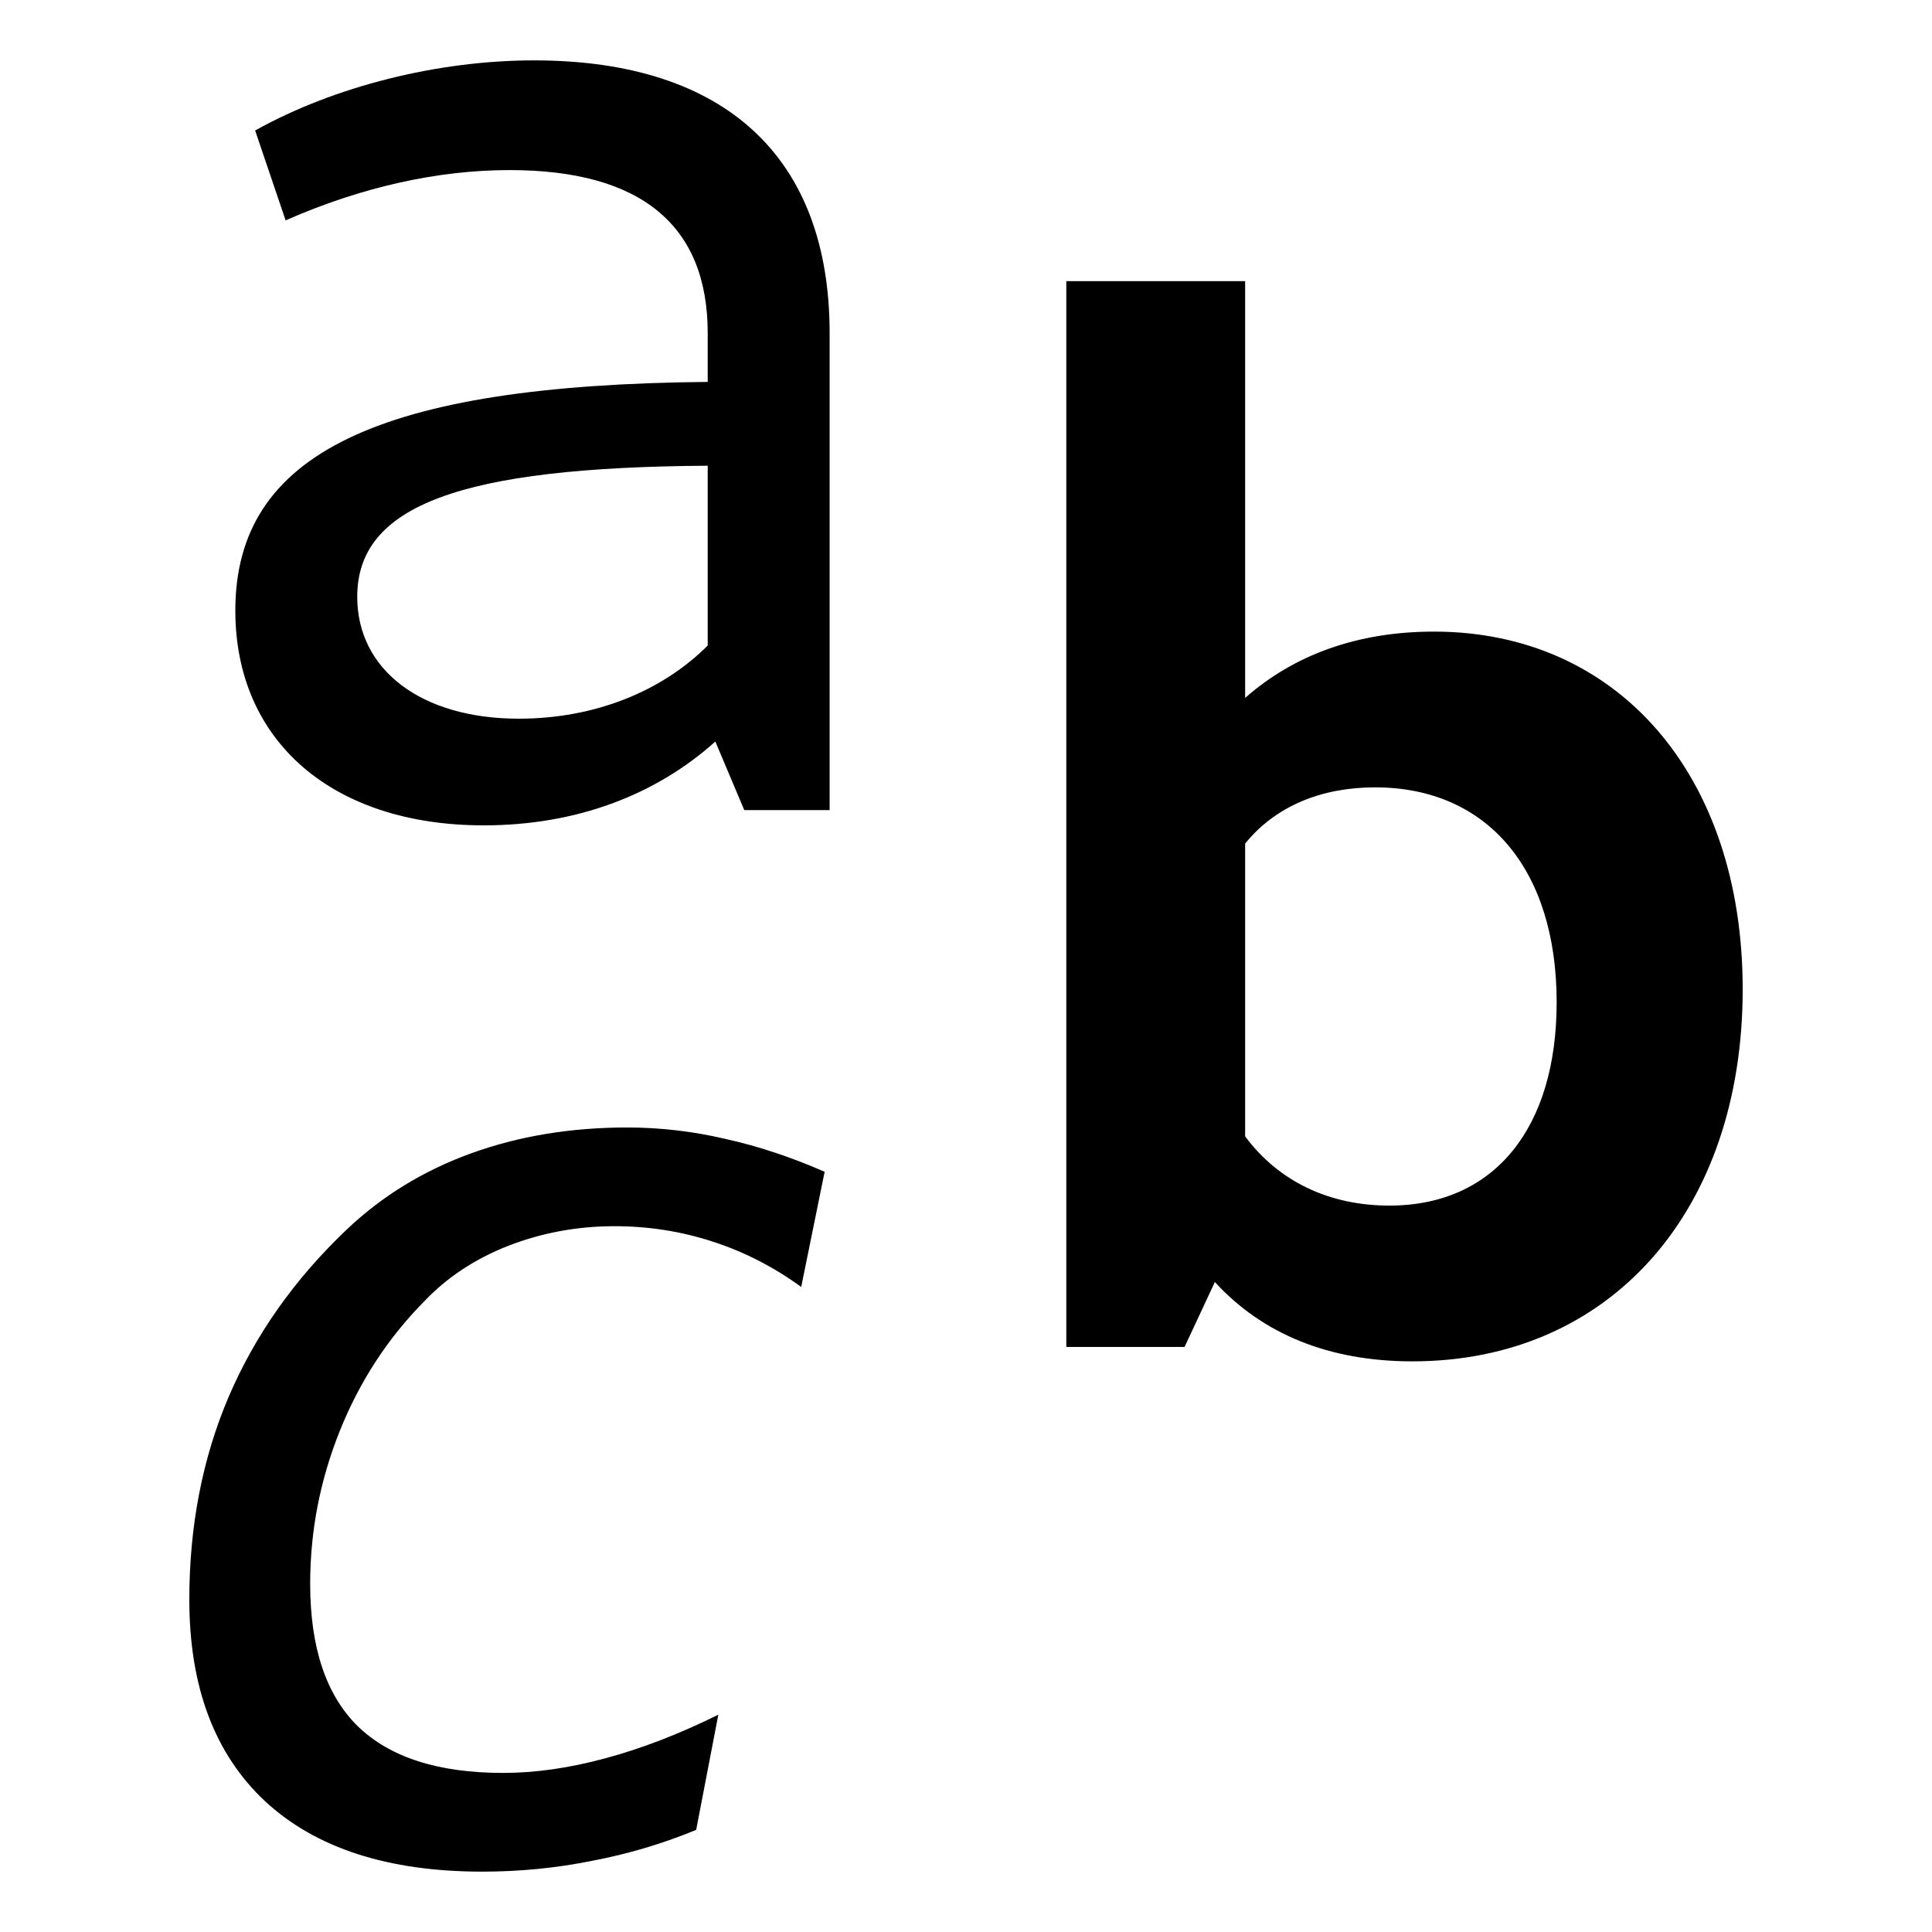
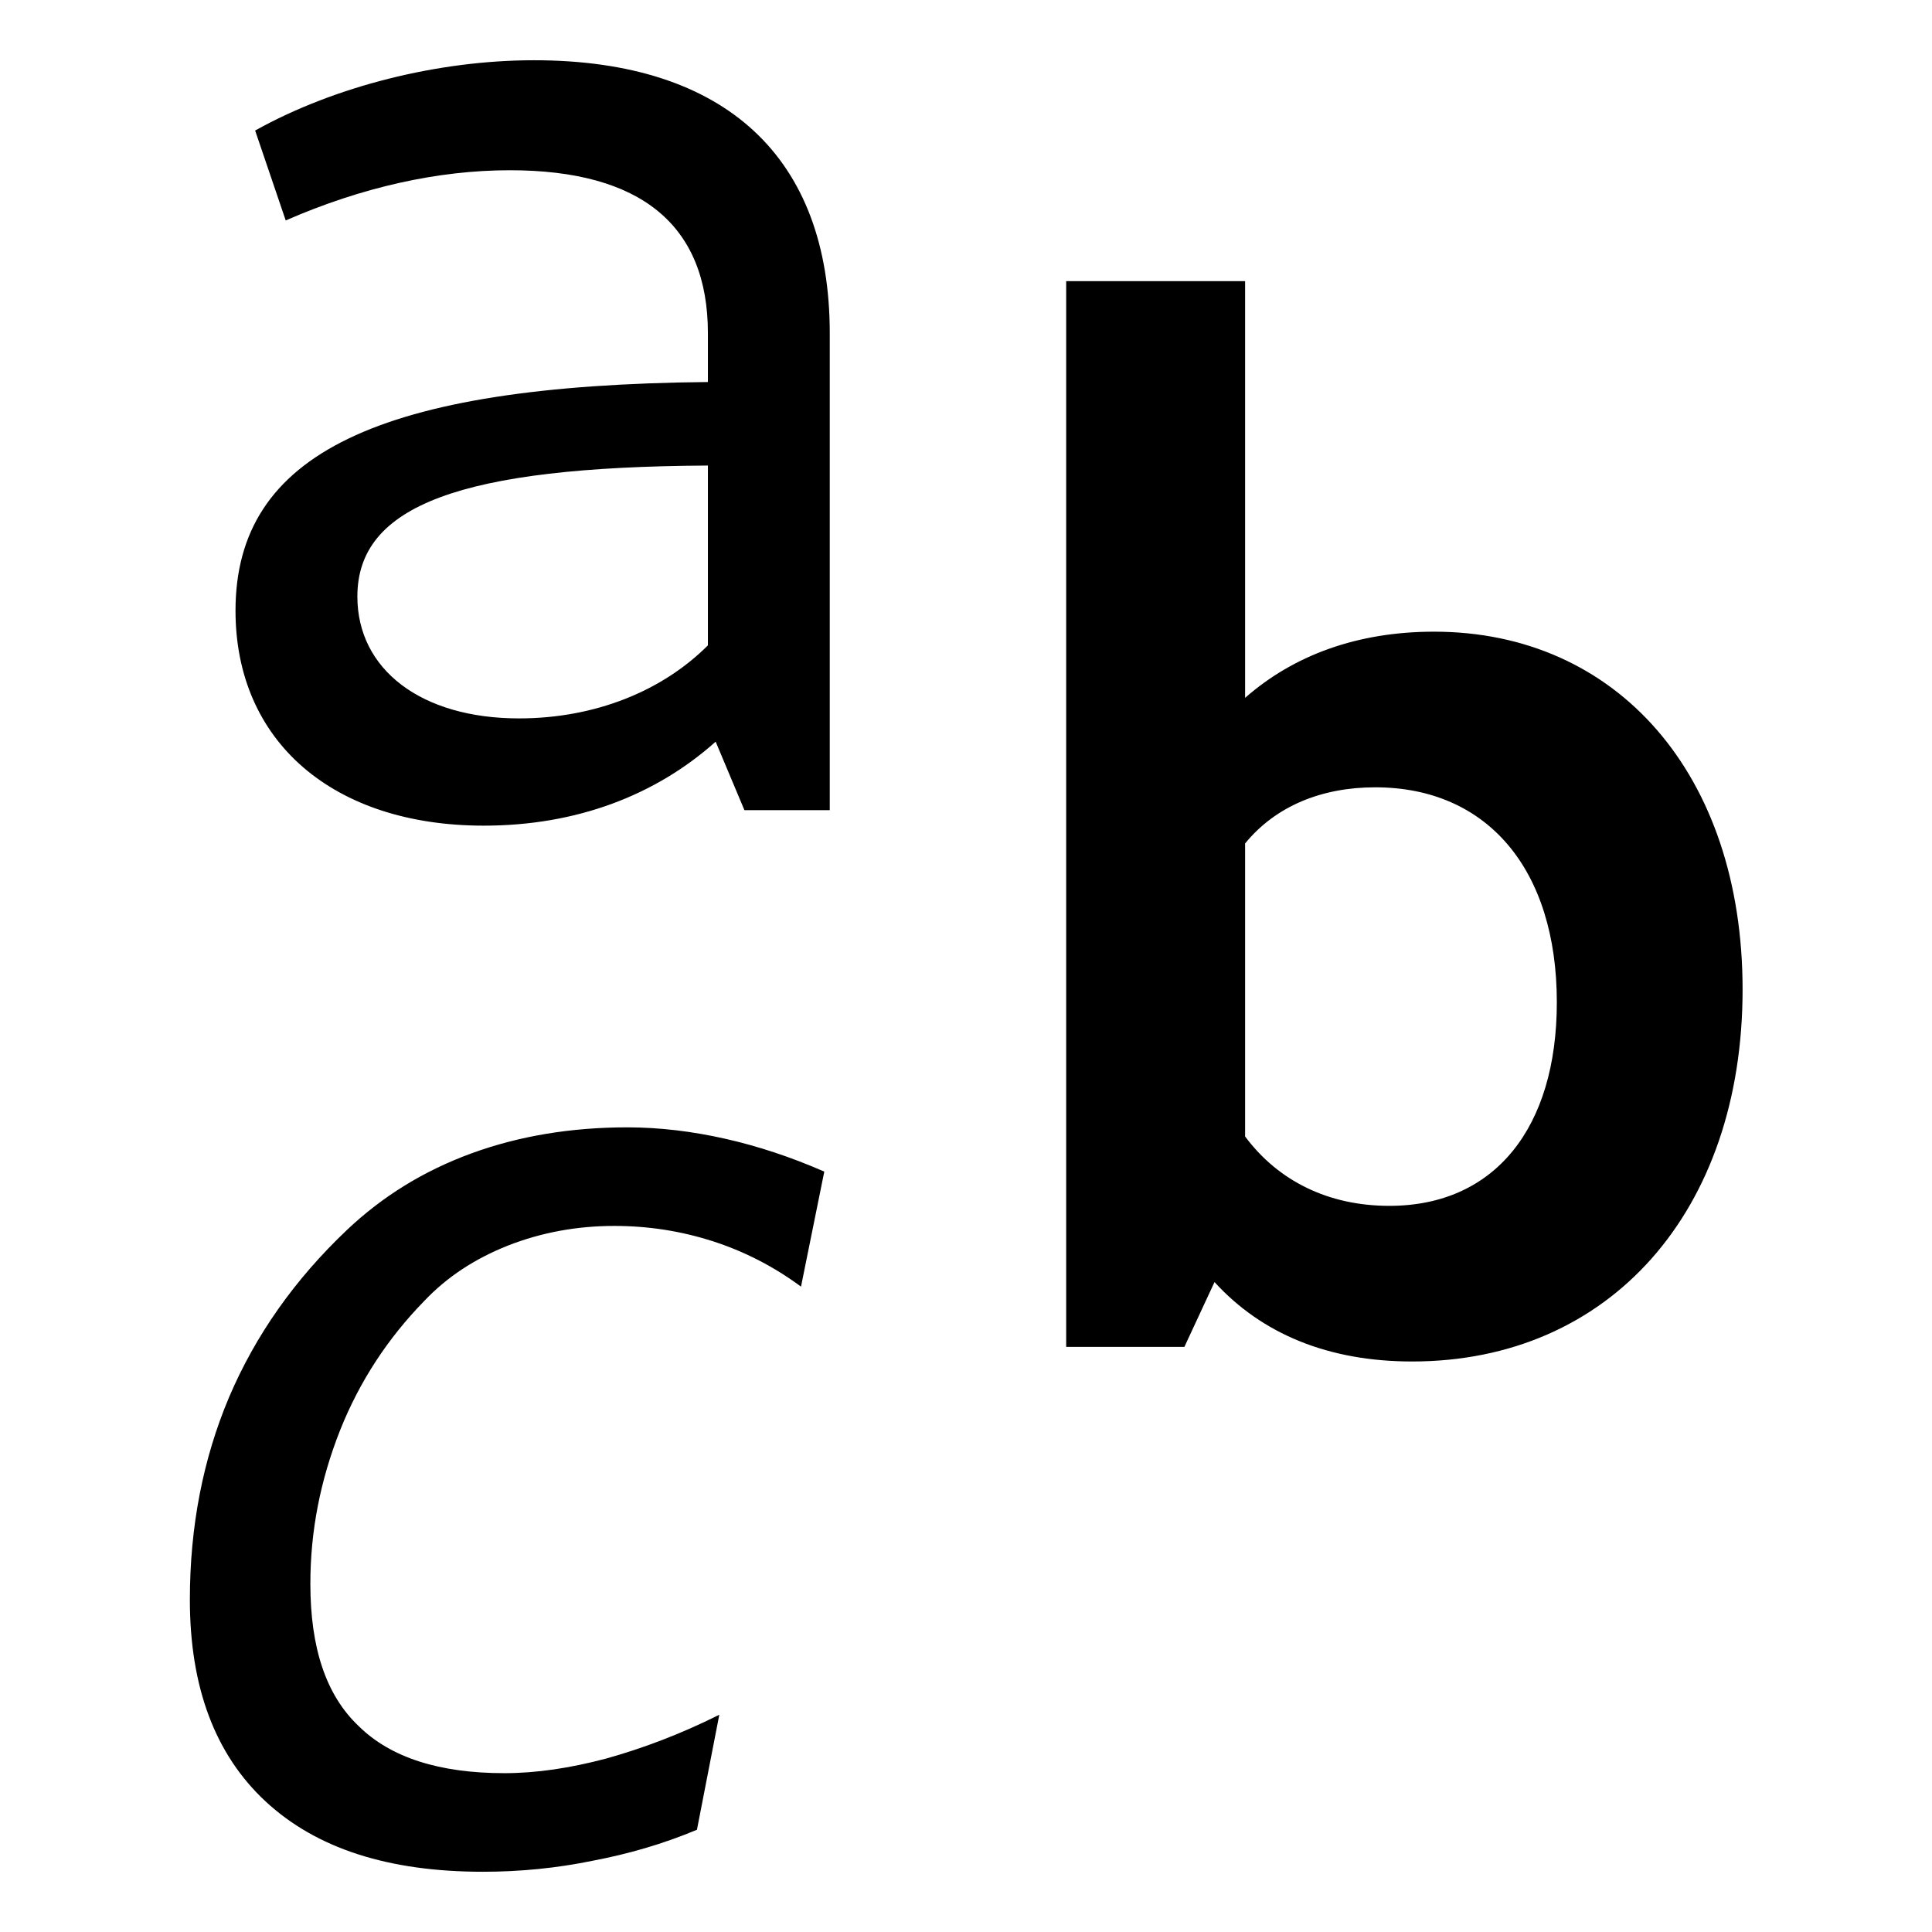
- <svg xmlns="http://www.w3.org/2000/svg" id="svg8" version="1.1" viewBox="0 0 67.733 67.733" height="256" width="256">
+ <svg xmlns="http://www.w3.org/2000/svg" id="svg8" version="1.1" viewBox="0 0 4.233 4.233" height="16" width="16">
  <defs id="defs2">
    <rect x="20.363" y="13.167" width="28.011" height="32.915" id="rect854" />
  </defs>
  <g id="g1156" style="display:inline">
-     <path id="text852" style="font-style:normal;font-variant:normal;font-weight:normal;font-stretch:normal;font-size:16.933px;line-height:1.25;font-family:Cantarell;-inkscape-font-specification:Cantarell;white-space:pre;shape-inside:url(#rect854);fill:#000000;stroke-width:11.924" d="M 70.758 8 C 58.037 8 44.306 11.433 33.807 17.289 L 37.846 29.201 C 47.942 24.759 58.037 22.537 67.527 22.537 C 84.892 22.537 93.775 29.806 93.775 44.143 L 93.775 50.605 C 50.161 51.009 31.182 60.095 31.182 80.893 C 31.182 98.257 44.104 109.363 64.094 109.363 C 76.411 109.363 86.91 105.325 94.785 98.258 L 98.621 107.344 L 109.93 107.344 L 109.93 44.143 C 109.93 20.922 96.199 8 70.758 8 z M 141.291 37.254 L 141.291 178.473 L 156.961 178.473 L 160.975 169.875 C 167.281 176.754 176.071 180.385 187.154 180.385 C 213.334 180.385 230.914 160.511 230.914 131.082 C 230.914 102.609 214.289 83.691 190.02 83.691 C 179.892 83.691 171.484 86.748 164.986 92.48 L 164.986 37.254 L 141.291 37.254 z M 93.775 61.711 L 93.775 85.537 C 87.718 91.595 78.834 95.229 68.738 95.229 C 55.816 95.229 47.334 88.766 47.334 79.074 C 47.334 66.959 61.065 61.913 93.775 61.711 z M 182.186 104.328 C 197.091 104.328 206.264 115.222 206.264 132.803 C 206.264 149.428 198.046 159.746 184.096 159.746 C 176.07 159.746 169.381 156.498 164.986 150.574 L 164.986 111.781 C 168.999 106.813 175.115 104.328 182.186 104.328 z M 83.107 149.396 C 75.617 149.396 68.713 150.542 62.396 152.834 C 56.08 155.126 50.574 158.509 45.879 162.98 C 39.004 169.52 33.805 176.898 30.283 185.115 C 26.818 193.276 25.086 202.221 25.086 211.947 C 25.086 223.518 28.439 232.433 35.146 238.693 C 41.854 244.898 51.441 248 63.906 248 C 68.881 248 73.717 247.524 78.412 246.574 C 83.163 245.68 87.774 244.311 92.246 242.467 L 95.182 227.207 C 89.983 229.778 84.979 231.707 80.172 232.992 C 75.421 234.278 70.922 234.92 66.674 234.92 C 58.066 234.92 51.637 232.853 47.389 228.717 C 43.196 224.58 41.1 218.29 41.1 209.85 C 41.1 202.862 42.414 196.101 45.041 189.561 C 47.668 183.021 51.386 177.318 56.193 172.455 C 59.212 169.269 62.928 166.809 67.344 165.076 C 71.816 163.343 76.511 162.477 81.43 162.477 C 85.901 162.477 90.205 163.149 94.342 164.49 C 98.534 165.832 102.475 167.844 106.164 170.527 L 109.268 155.266 C 104.796 153.309 100.408 151.857 96.104 150.906 C 91.799 149.9 87.467 149.396 83.107 149.396 z " transform="scale(0.2645833)" />
+     <path id="text852" style="font-style:normal;font-variant:normal;font-weight:normal;font-stretch:normal;font-size:16.933px;line-height:1.25;font-family:Cantarell;-inkscape-font-specification:Cantarell;white-space:pre;shape-inside:url(#rect854);fill:#000000;stroke-width:0.197" d="m 1.17,0.132 c -0.21,0 -0.437,0.057 -0.611,0.154 l 0.067,0.197 c 0.167,-0.073 0.334,-0.11 0.491,-0.11 0.287,0 0.434,0.12 0.434,0.357 v 0.107 c -0.721,0.007 -1.035,0.157 -1.035,0.501 0,0.287 0.214,0.471 0.544,0.471 0.204,0 0.377,-0.067 0.508,-0.184 l 0.063,0.15 h 0.187 V 0.73 c 0,-0.384 -0.227,-0.598 -0.648,-0.598 z m 1.166,0.484 V 2.951 h 0.259 l 0.066,-0.142 c 0.104,0.114 0.25,0.174 0.433,0.174 0.433,0 0.724,-0.329 0.724,-0.815 0,-0.471 -0.275,-0.784 -0.676,-0.784 -0.167,0 -0.307,0.051 -0.414,0.145 V 0.616 Z M 1.551,1.02 v 0.394 c -0.1,0.1 -0.247,0.16 -0.414,0.16 -0.214,0 -0.354,-0.107 -0.354,-0.267 0,-0.2 0.227,-0.284 0.768,-0.287 z M 3.013,1.725 c 0.246,0 0.398,0.18 0.398,0.471 0,0.275 -0.136,0.446 -0.367,0.446 -0.133,0 -0.243,-0.054 -0.316,-0.152 V 1.848 C 2.795,1.766 2.896,1.725 3.013,1.725 Z m -1.638,0.745 c -0.124,0 -0.238,0.019 -0.342,0.057 -0.104,0.038 -0.195,0.094 -0.273,0.168 -0.114,0.108 -0.2,0.23 -0.258,0.366 -0.057,0.135 -0.086,0.283 -0.086,0.444 0,0.191 0.055,0.339 0.166,0.442 0.111,0.103 0.269,0.154 0.476,0.154 0.082,0 0.162,-0.008 0.24,-0.024 0.079,-0.015 0.155,-0.037 0.229,-0.068 l 0.049,-0.252 c -0.086,0.043 -0.169,0.074 -0.248,0.096 -0.079,0.021 -0.153,0.032 -0.223,0.032 -0.142,0 -0.249,-0.034 -0.319,-0.103 C 0.714,3.714 0.68,3.61 0.68,3.47 c 0,-0.116 0.022,-0.227 0.065,-0.336 0.043,-0.108 0.105,-0.202 0.184,-0.283 0.05,-0.053 0.111,-0.093 0.184,-0.122 0.074,-0.029 0.152,-0.043 0.233,-0.043 0.074,0 0.145,0.011 0.214,0.033 0.069,0.022 0.134,0.055 0.195,0.1 l 0.051,-0.252 C 1.733,2.535 1.66,2.511 1.589,2.495 1.518,2.479 1.446,2.47 1.374,2.47 Z" />
  </g>
</svg>
